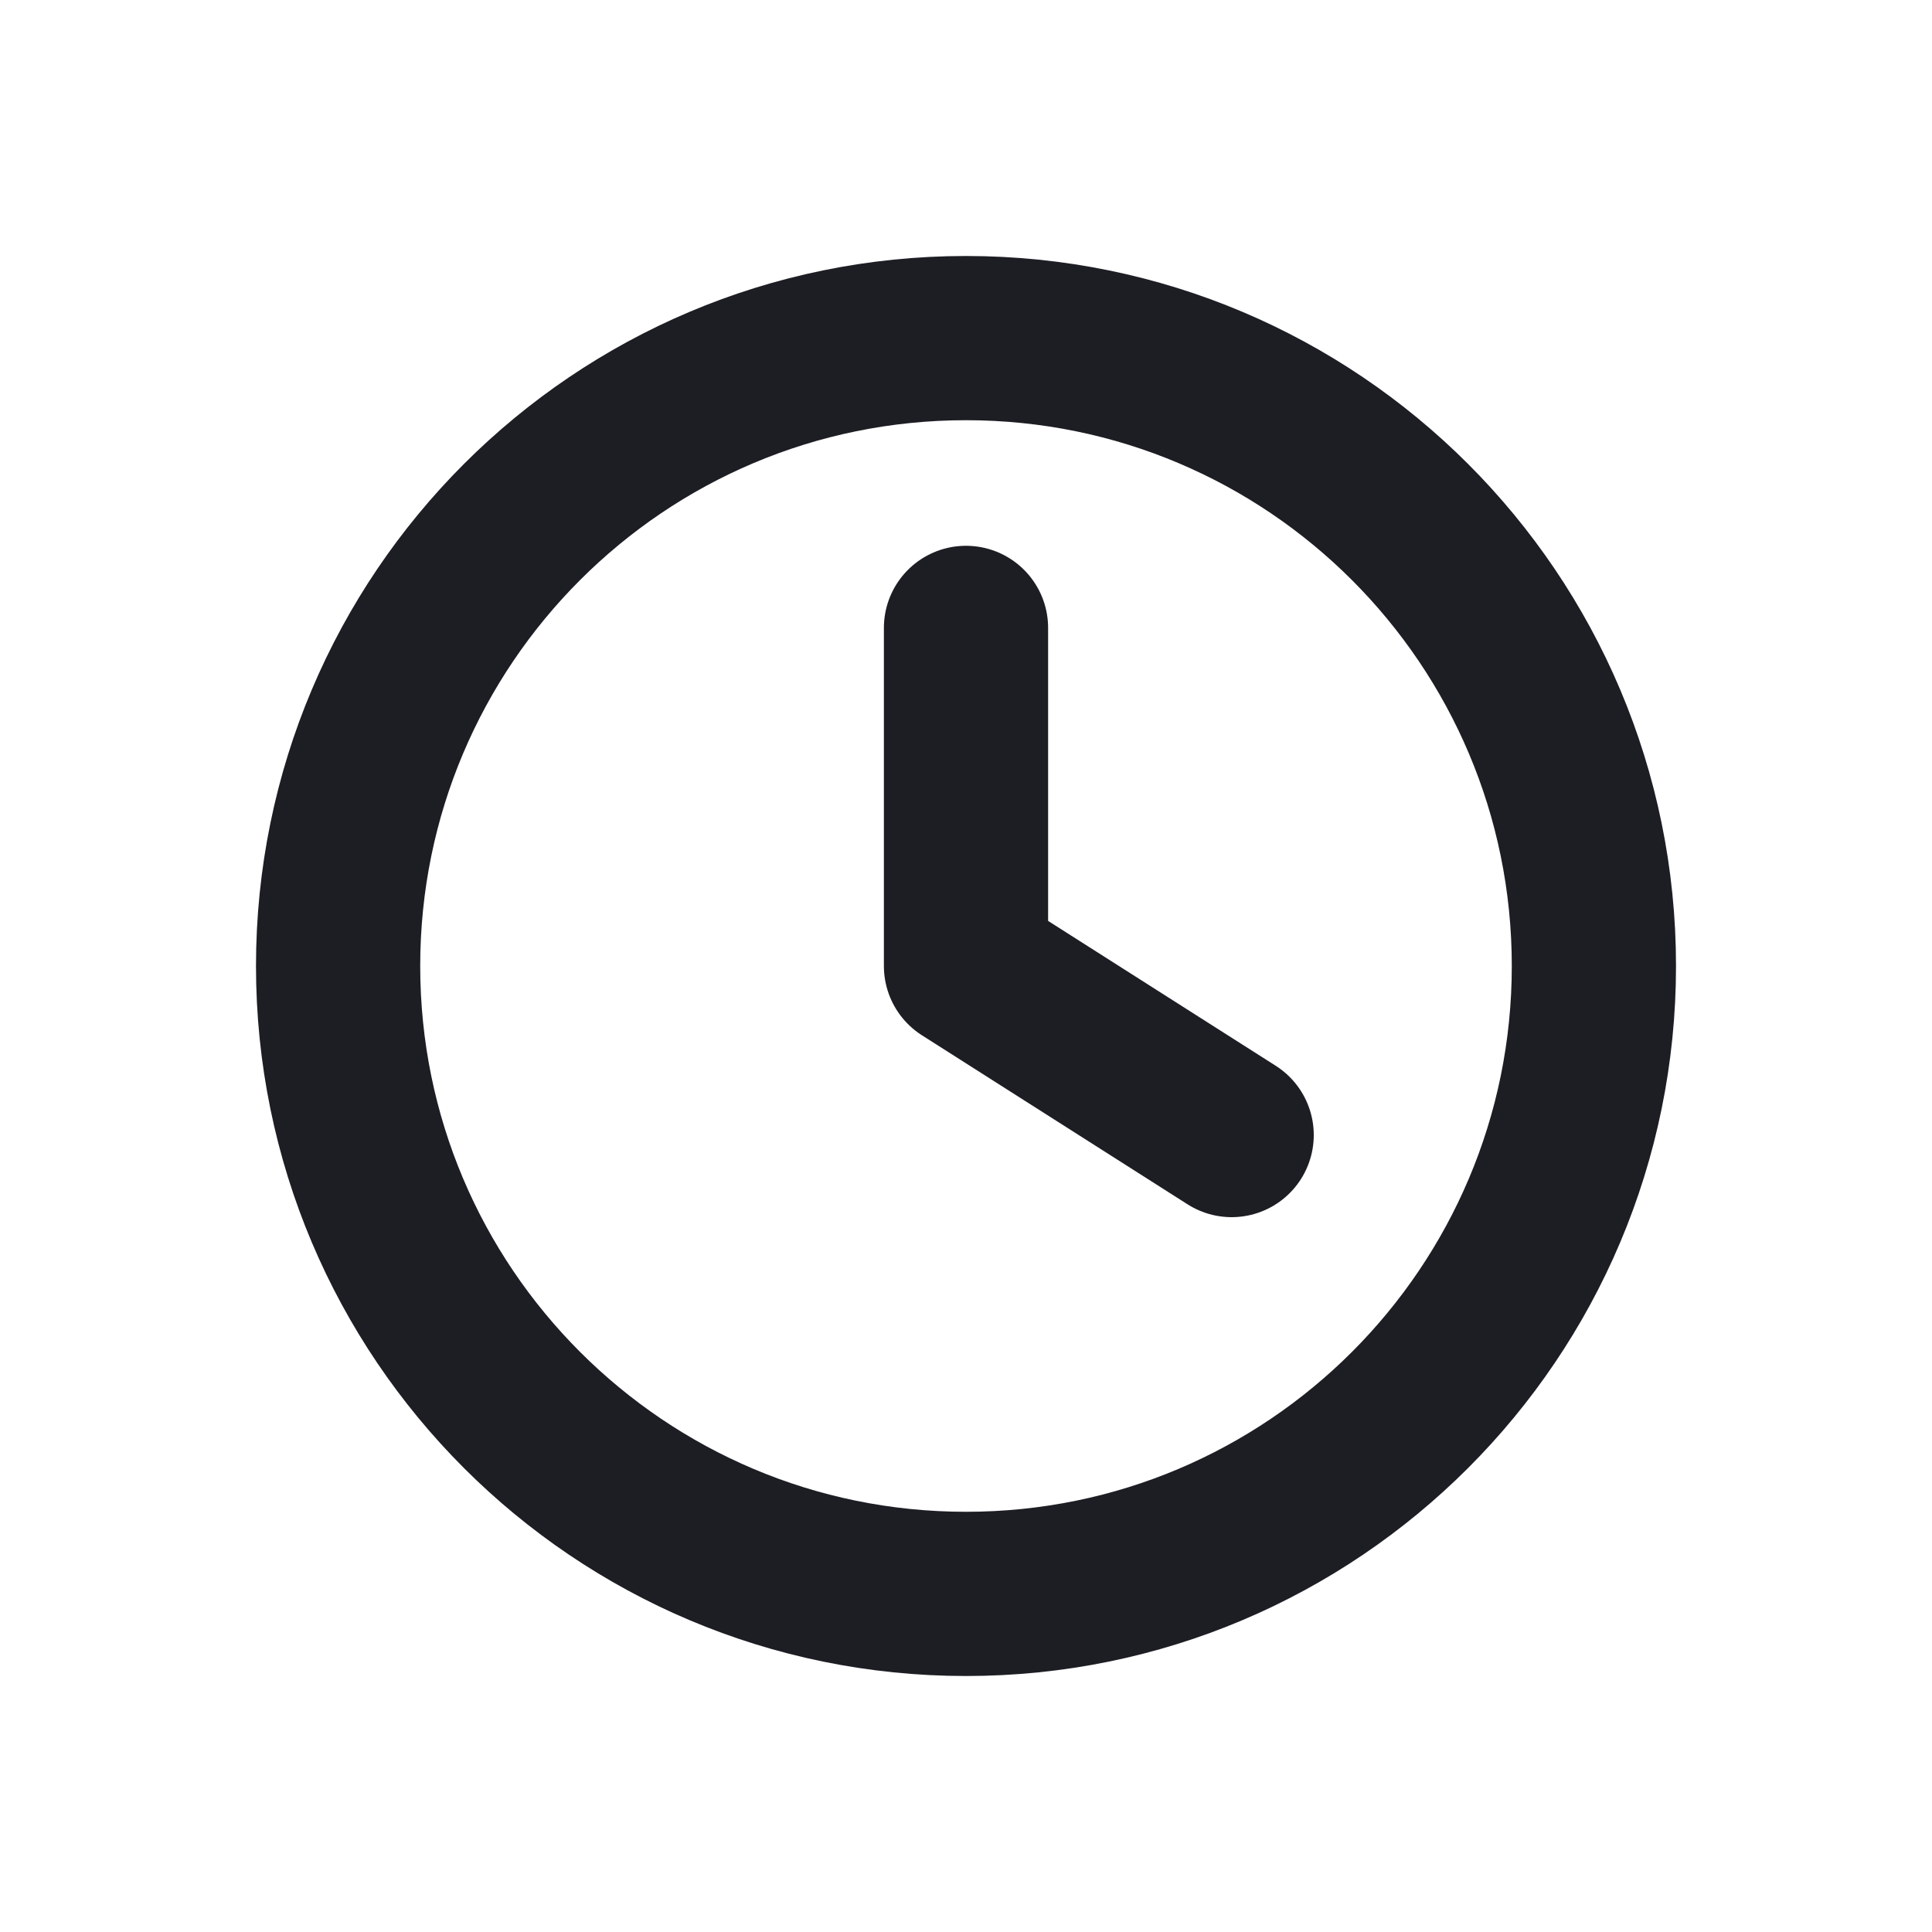
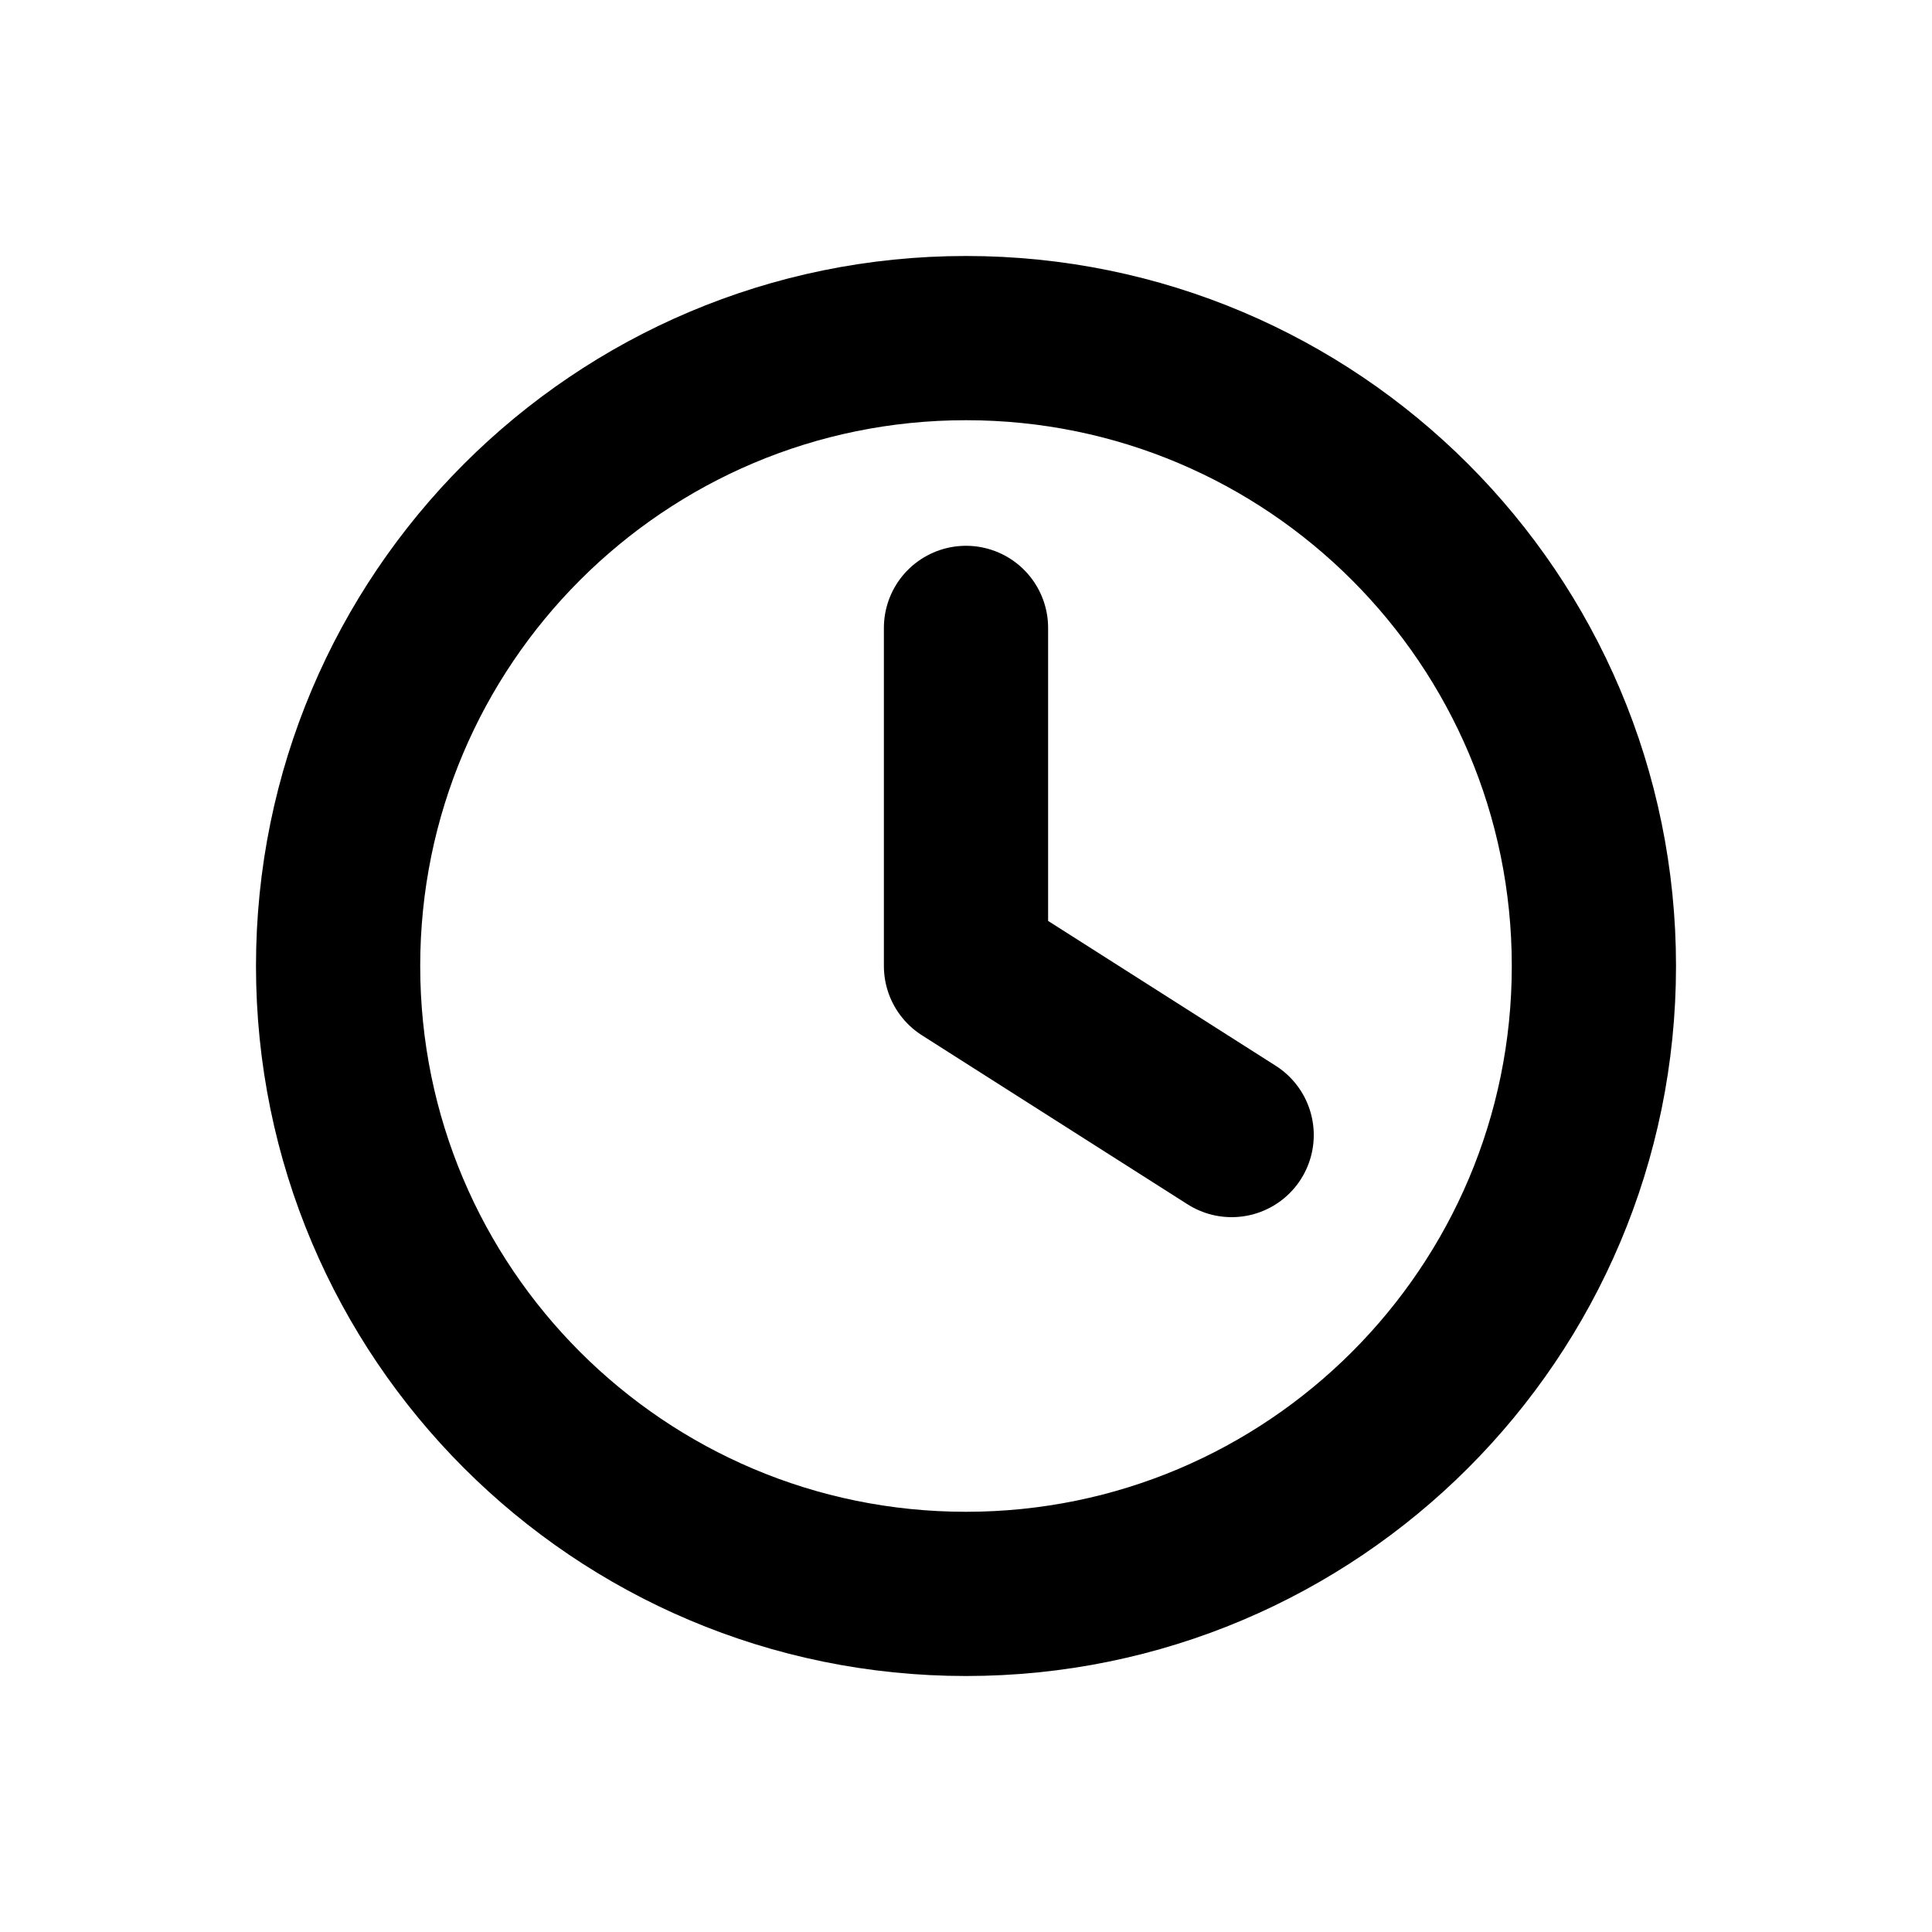
<svg xmlns="http://www.w3.org/2000/svg" preserveAspectRatio="none" overflow="visible" style="display: block;" width="14" height="14" viewBox="0 0 14 14" fill="none">
  <g id="icon / Market hours">
-     <path id="Vector" d="M7 11.55C9.513 11.55 11.55 9.513 11.55 7C11.55 4.487 9.513 2.45 7 2.45C4.487 2.45 2.45 4.487 2.45 7C2.45 9.513 4.487 11.55 7 11.55Z" stroke="#1D1D24" stroke-width="1.19" />
-     <path id="Vector_2" d="M7 4.55V7L8.925 8.225" stroke="#1D1D24" stroke-width="1.19" stroke-linecap="round" stroke-linejoin="round" />
+     <path id="Vector" d="M7 11.55C9.513 11.55 11.55 9.513 11.55 7C11.55 4.487 9.513 2.45 7 2.45C4.487 2.45 2.45 4.487 2.45 7C2.45 9.513 4.487 11.55 7 11.55Z" stroke="currentColor" stroke-width="1.19" />
+     <path id="Vector_2" d="M7 4.55V7L8.925 8.225" stroke="currentColor" stroke-width="1.19" stroke-linecap="round" stroke-linejoin="round" />
  </g>
</svg>
